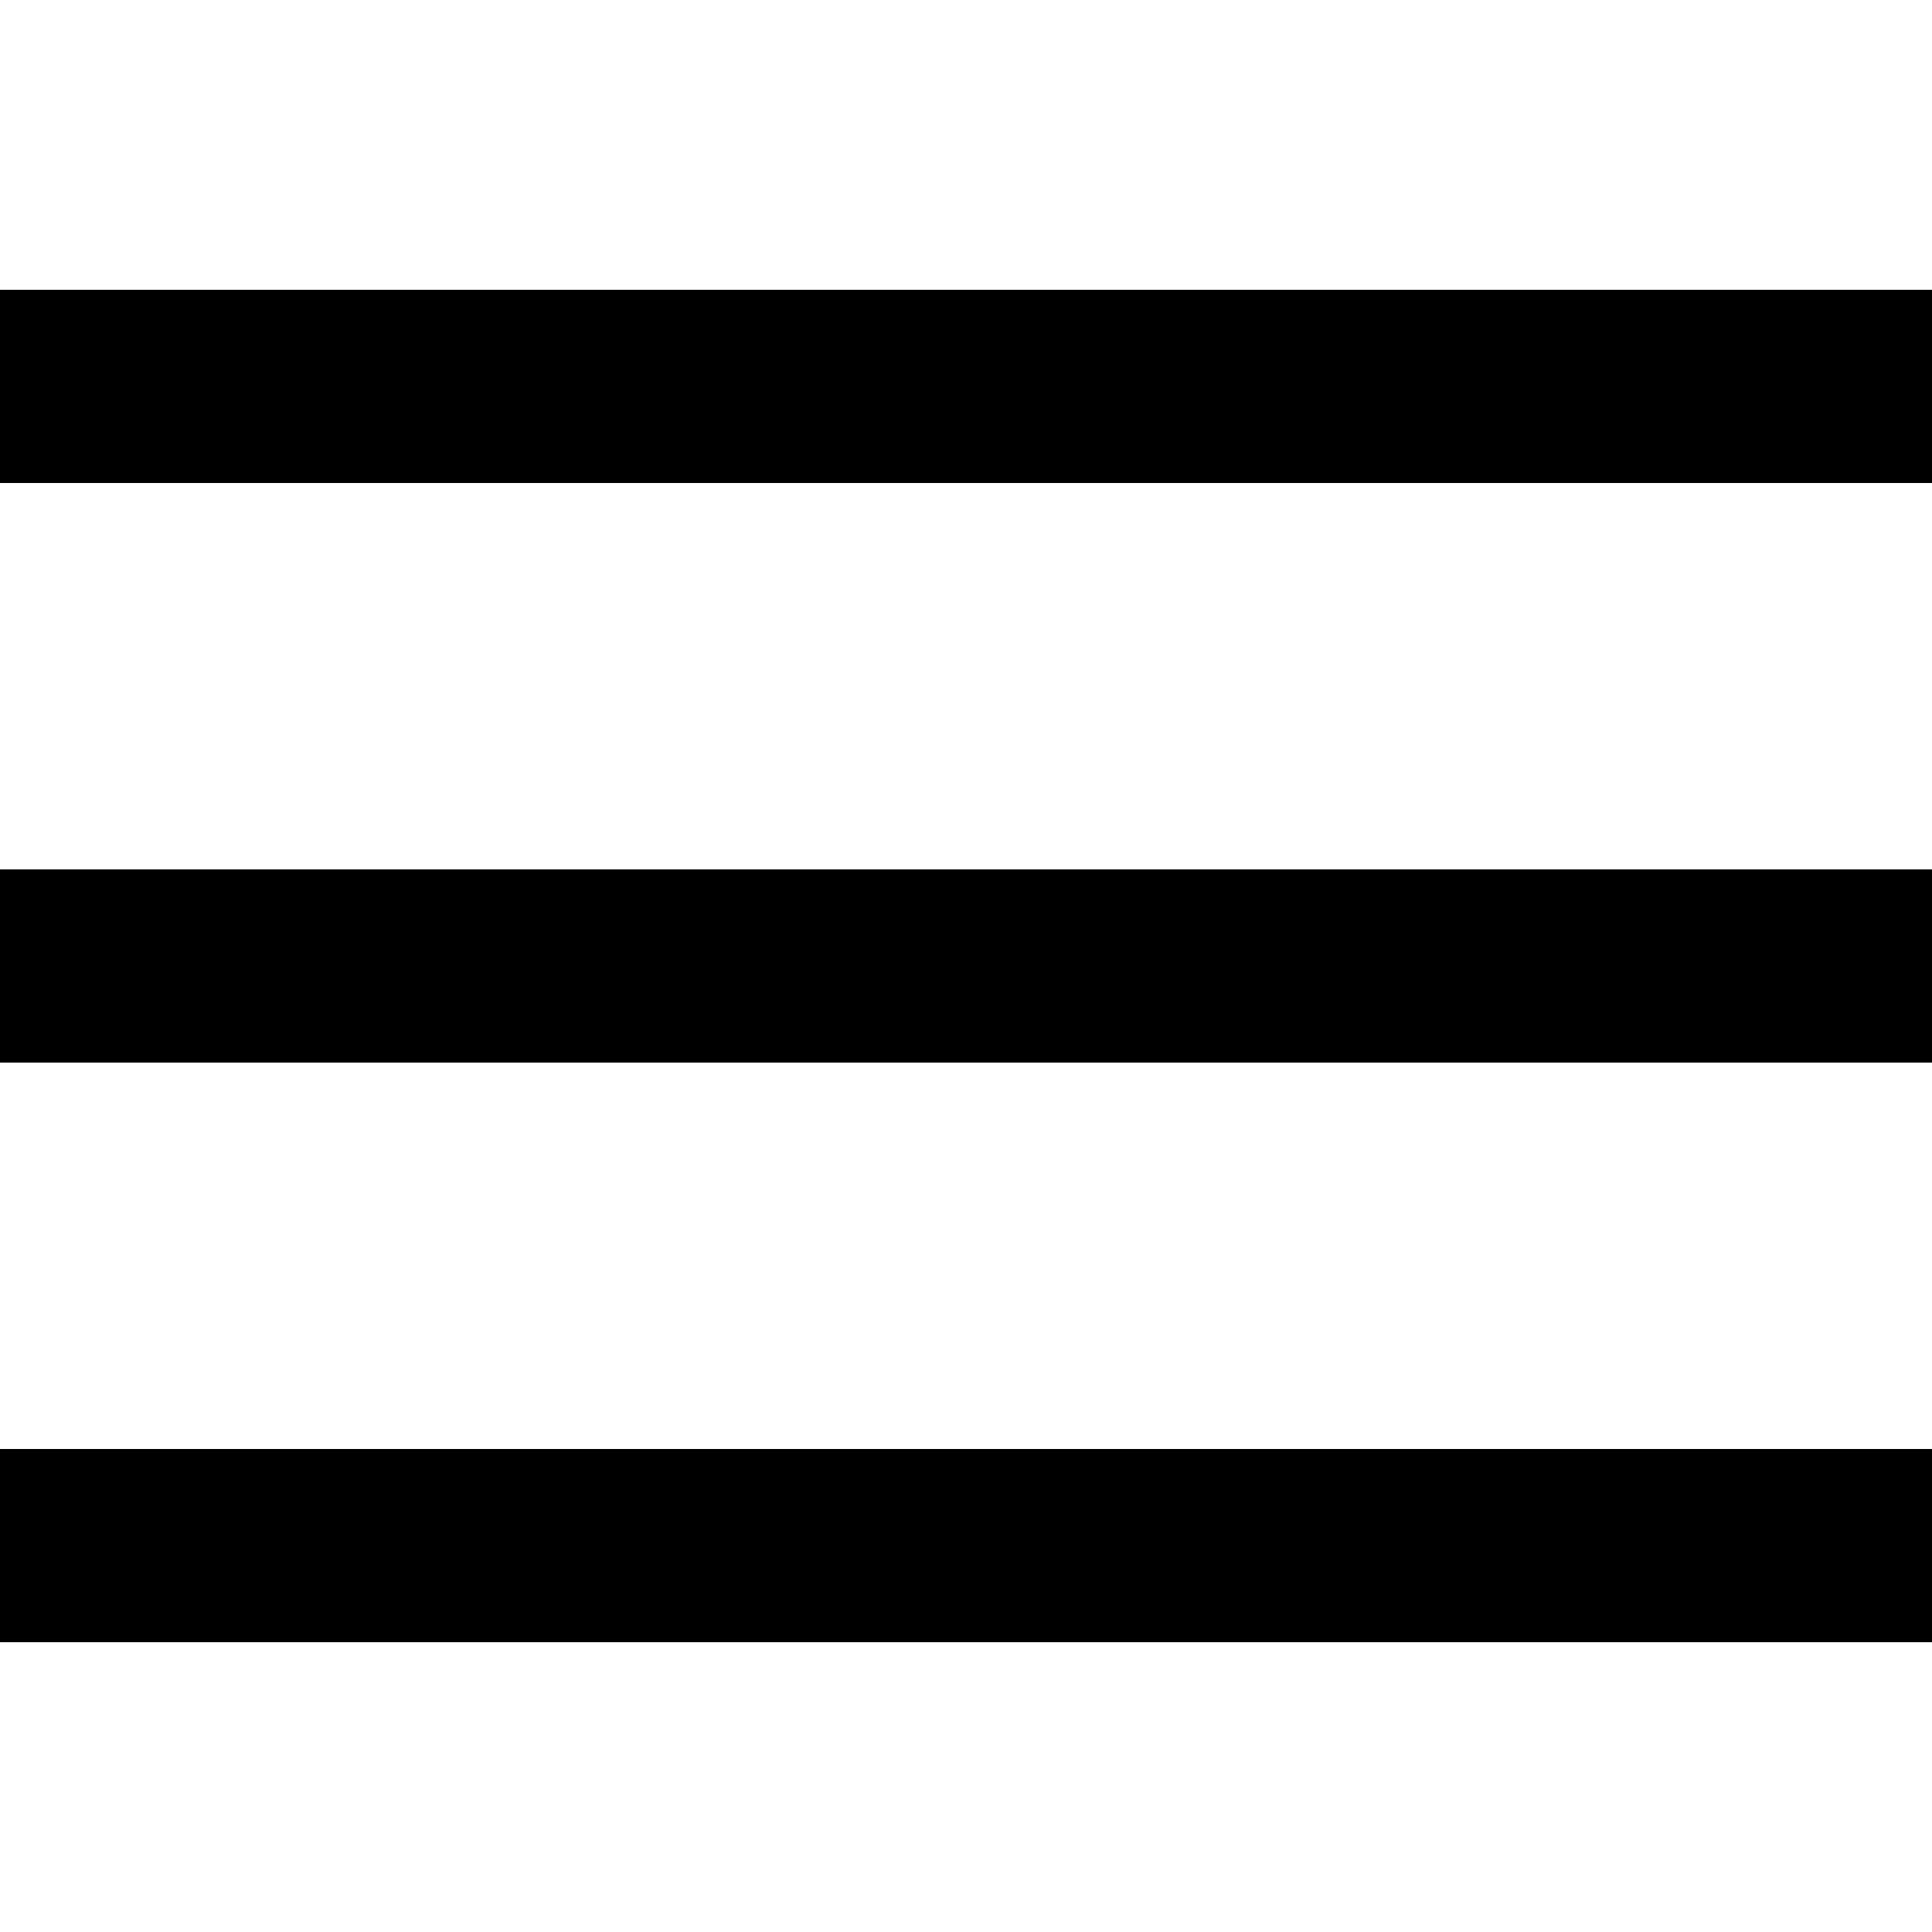
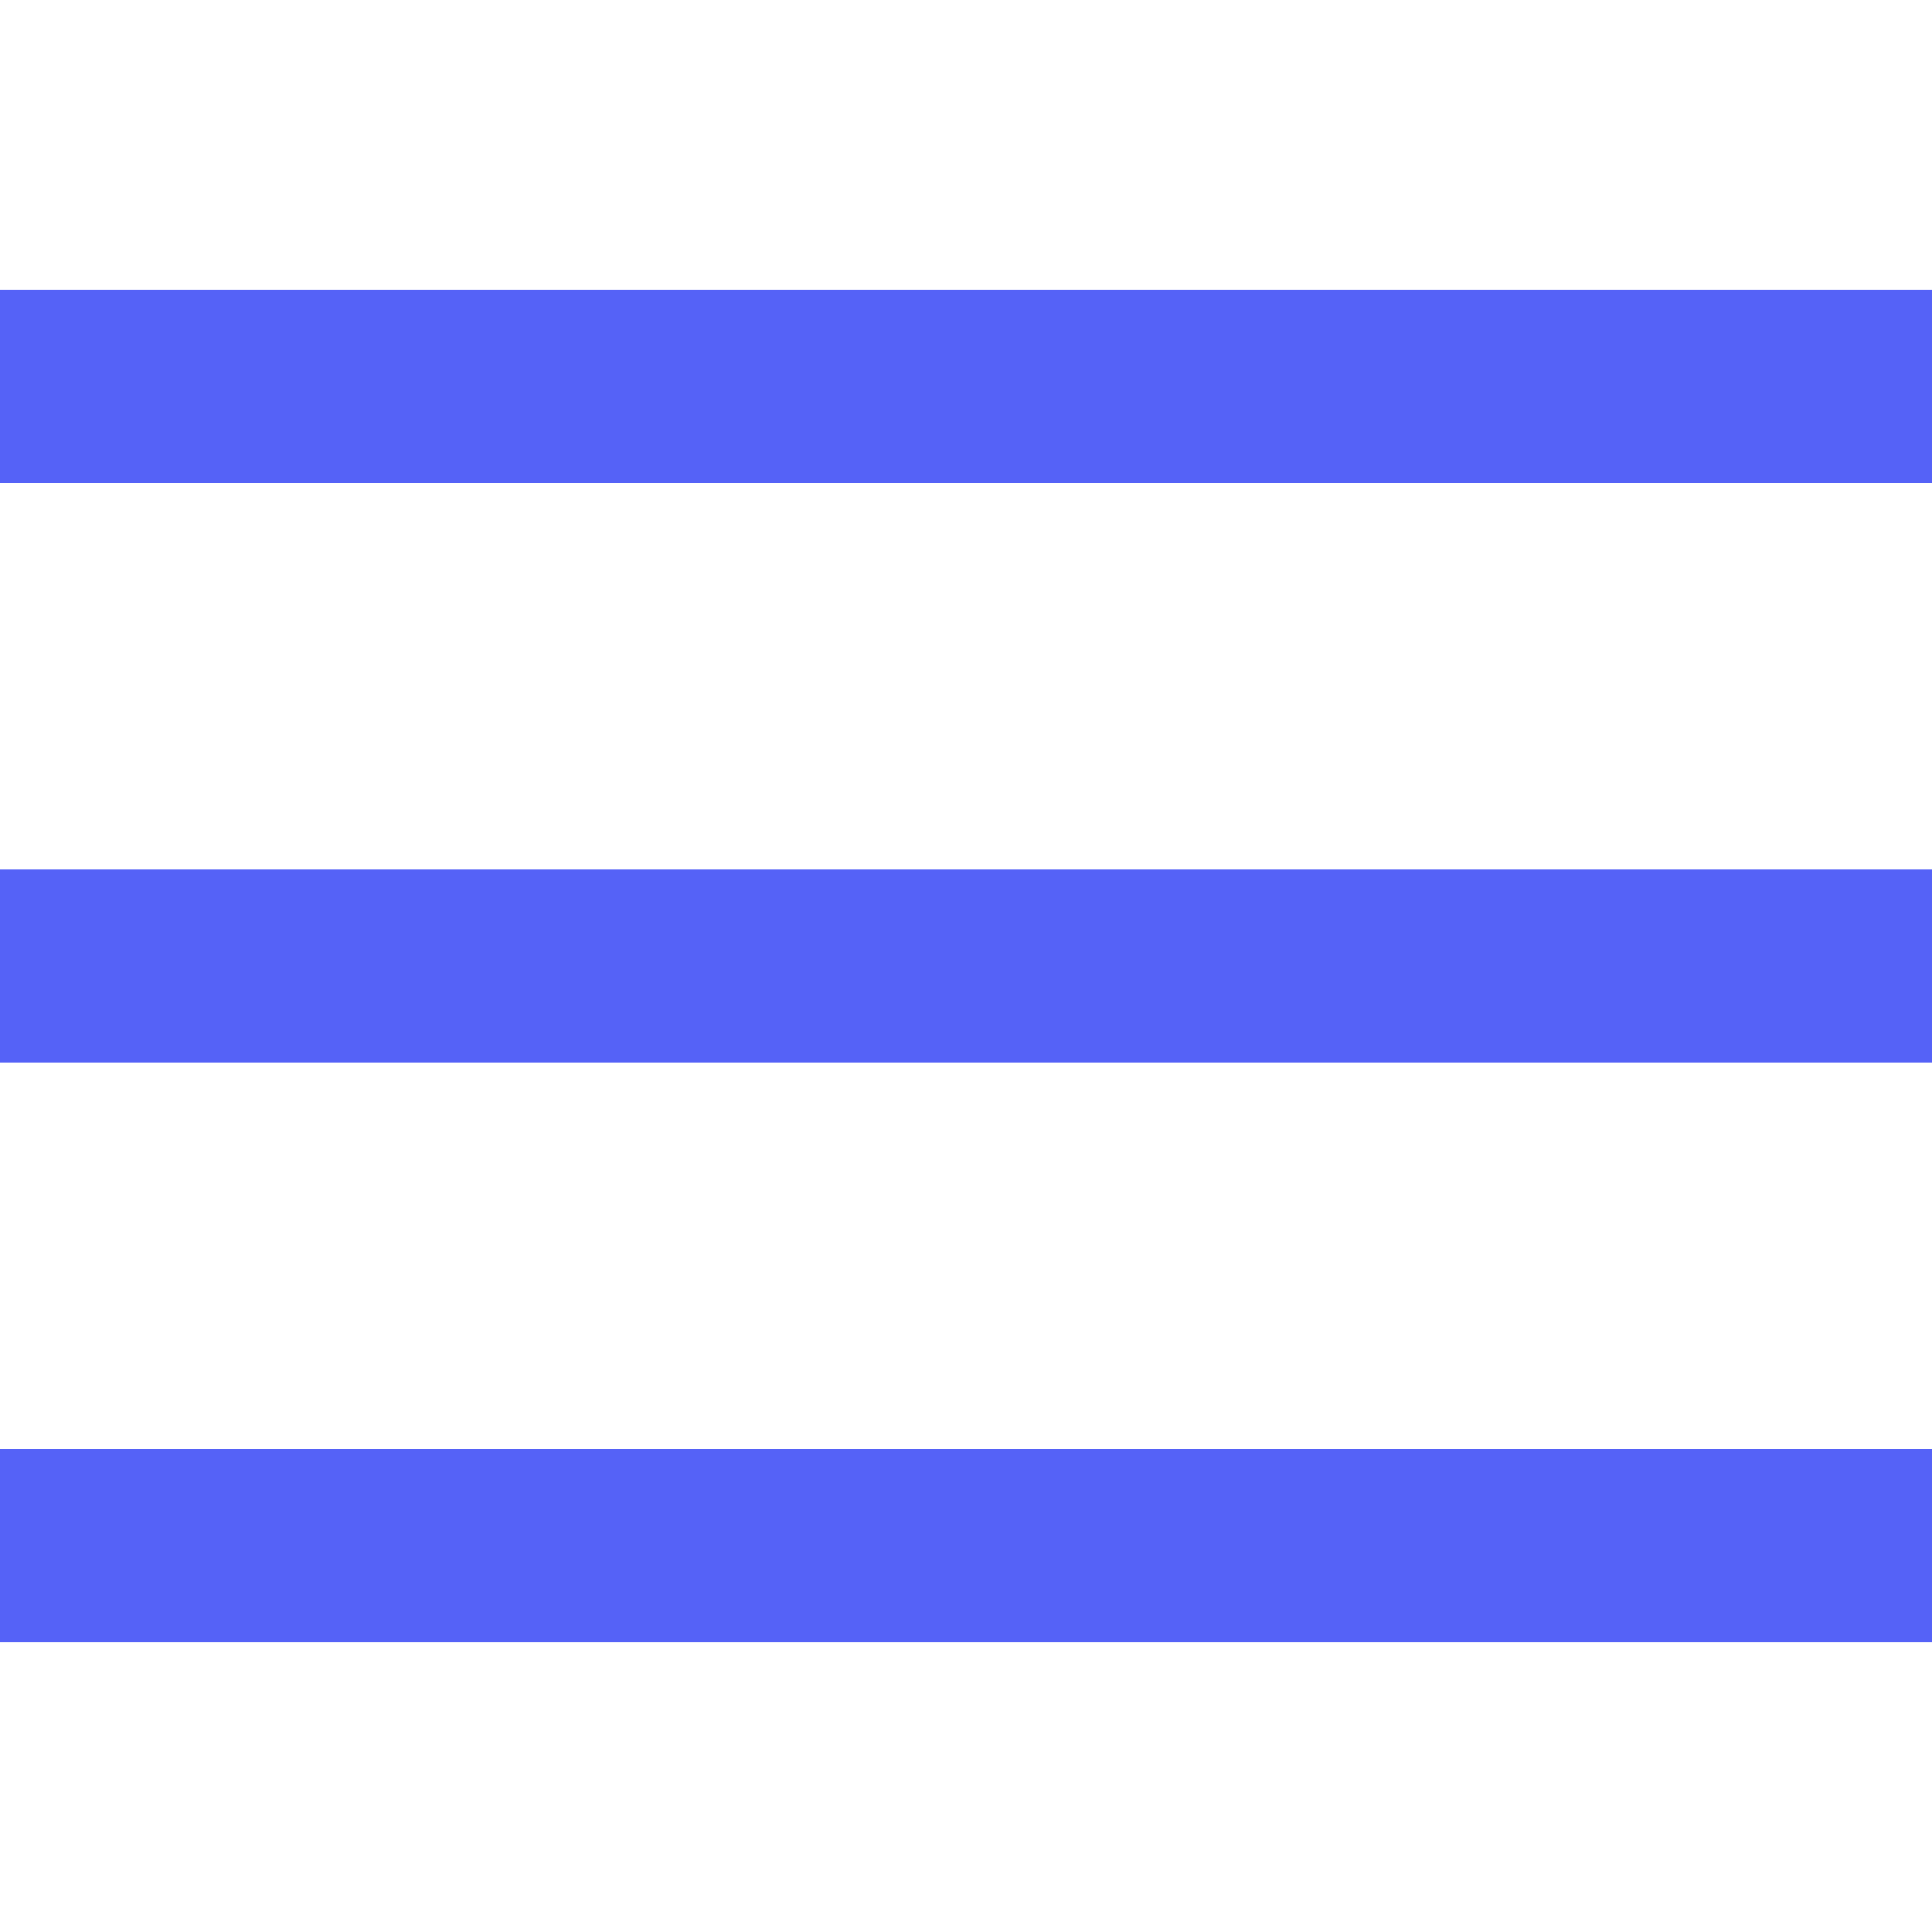
- <svg xmlns="http://www.w3.org/2000/svg" fill="#000000" viewBox="0 0 50 50" width="50px" height="50px">
+ <svg xmlns="http://www.w3.org/2000/svg" fill="#5562F7" viewBox="0 0 50 50" width="50px" height="50px">
  <path d="M 0 7.5 L 0 12.5 L 50 12.5 L 50 7.5 Z M 0 22.5 L 0 27.5 L 50 27.5 L 50 22.5 Z M 0 37.5 L 0 42.5 L 50 42.5 L 50 37.5 Z" />
</svg>
